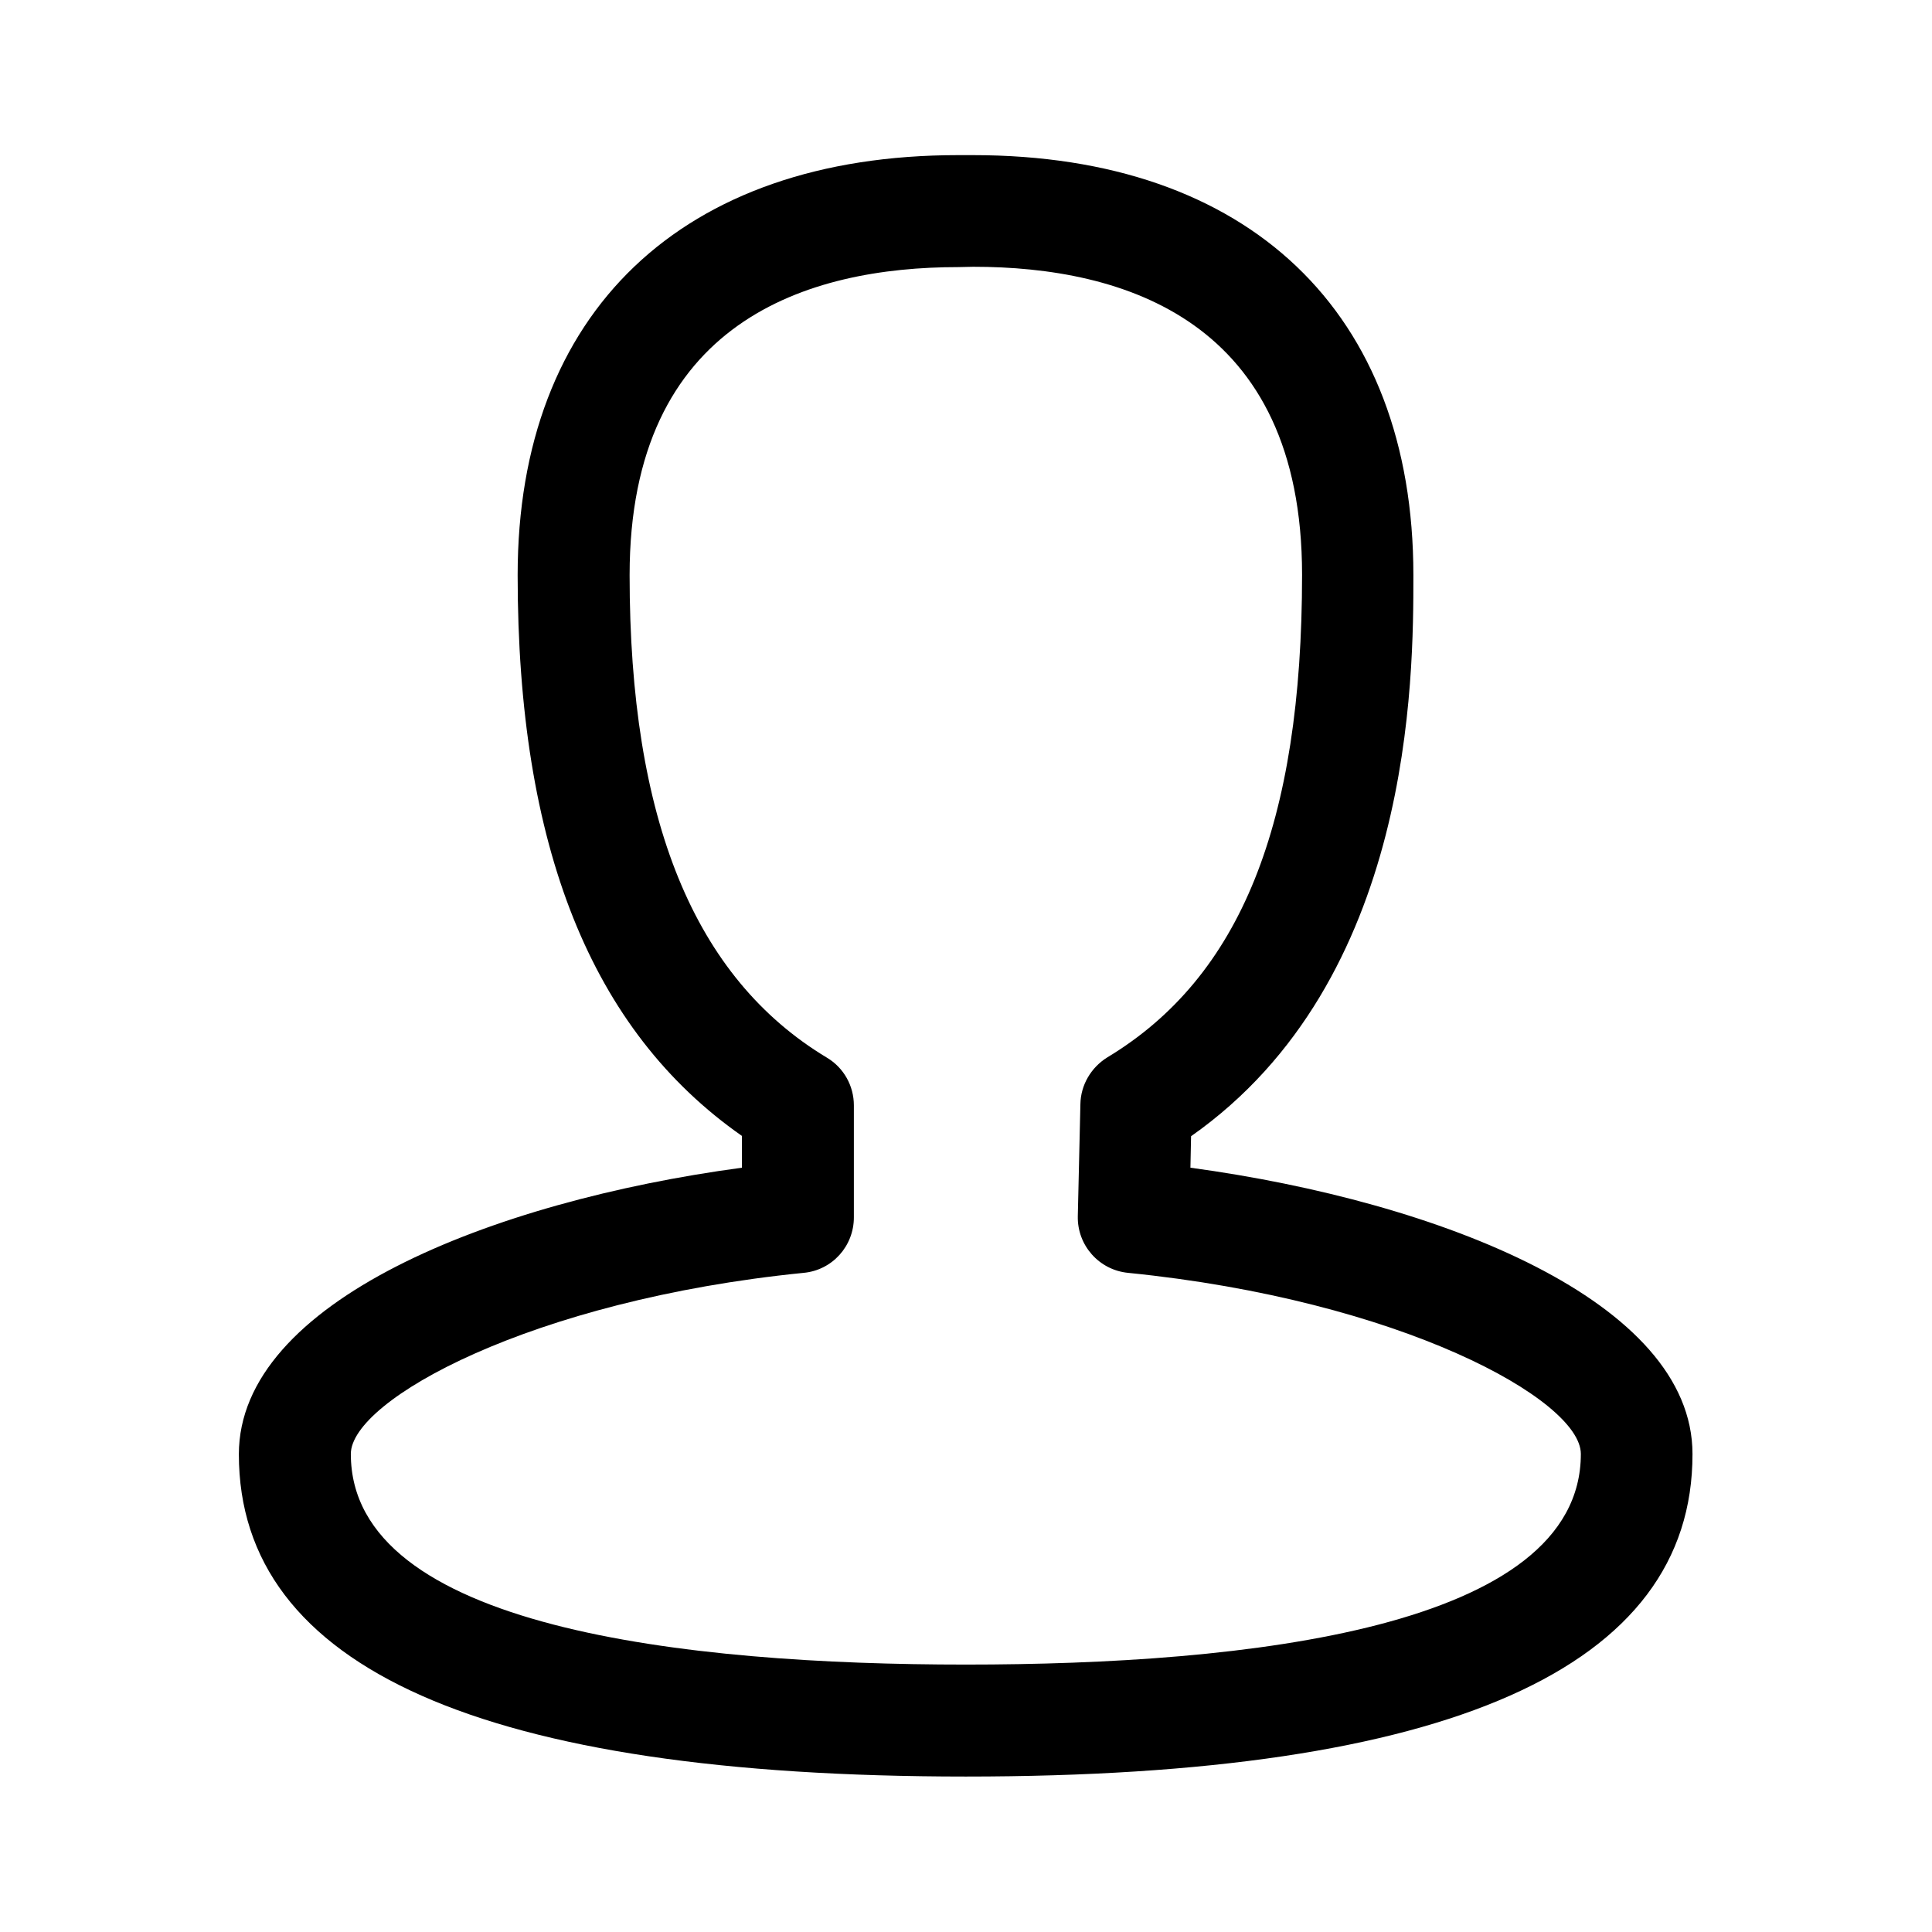
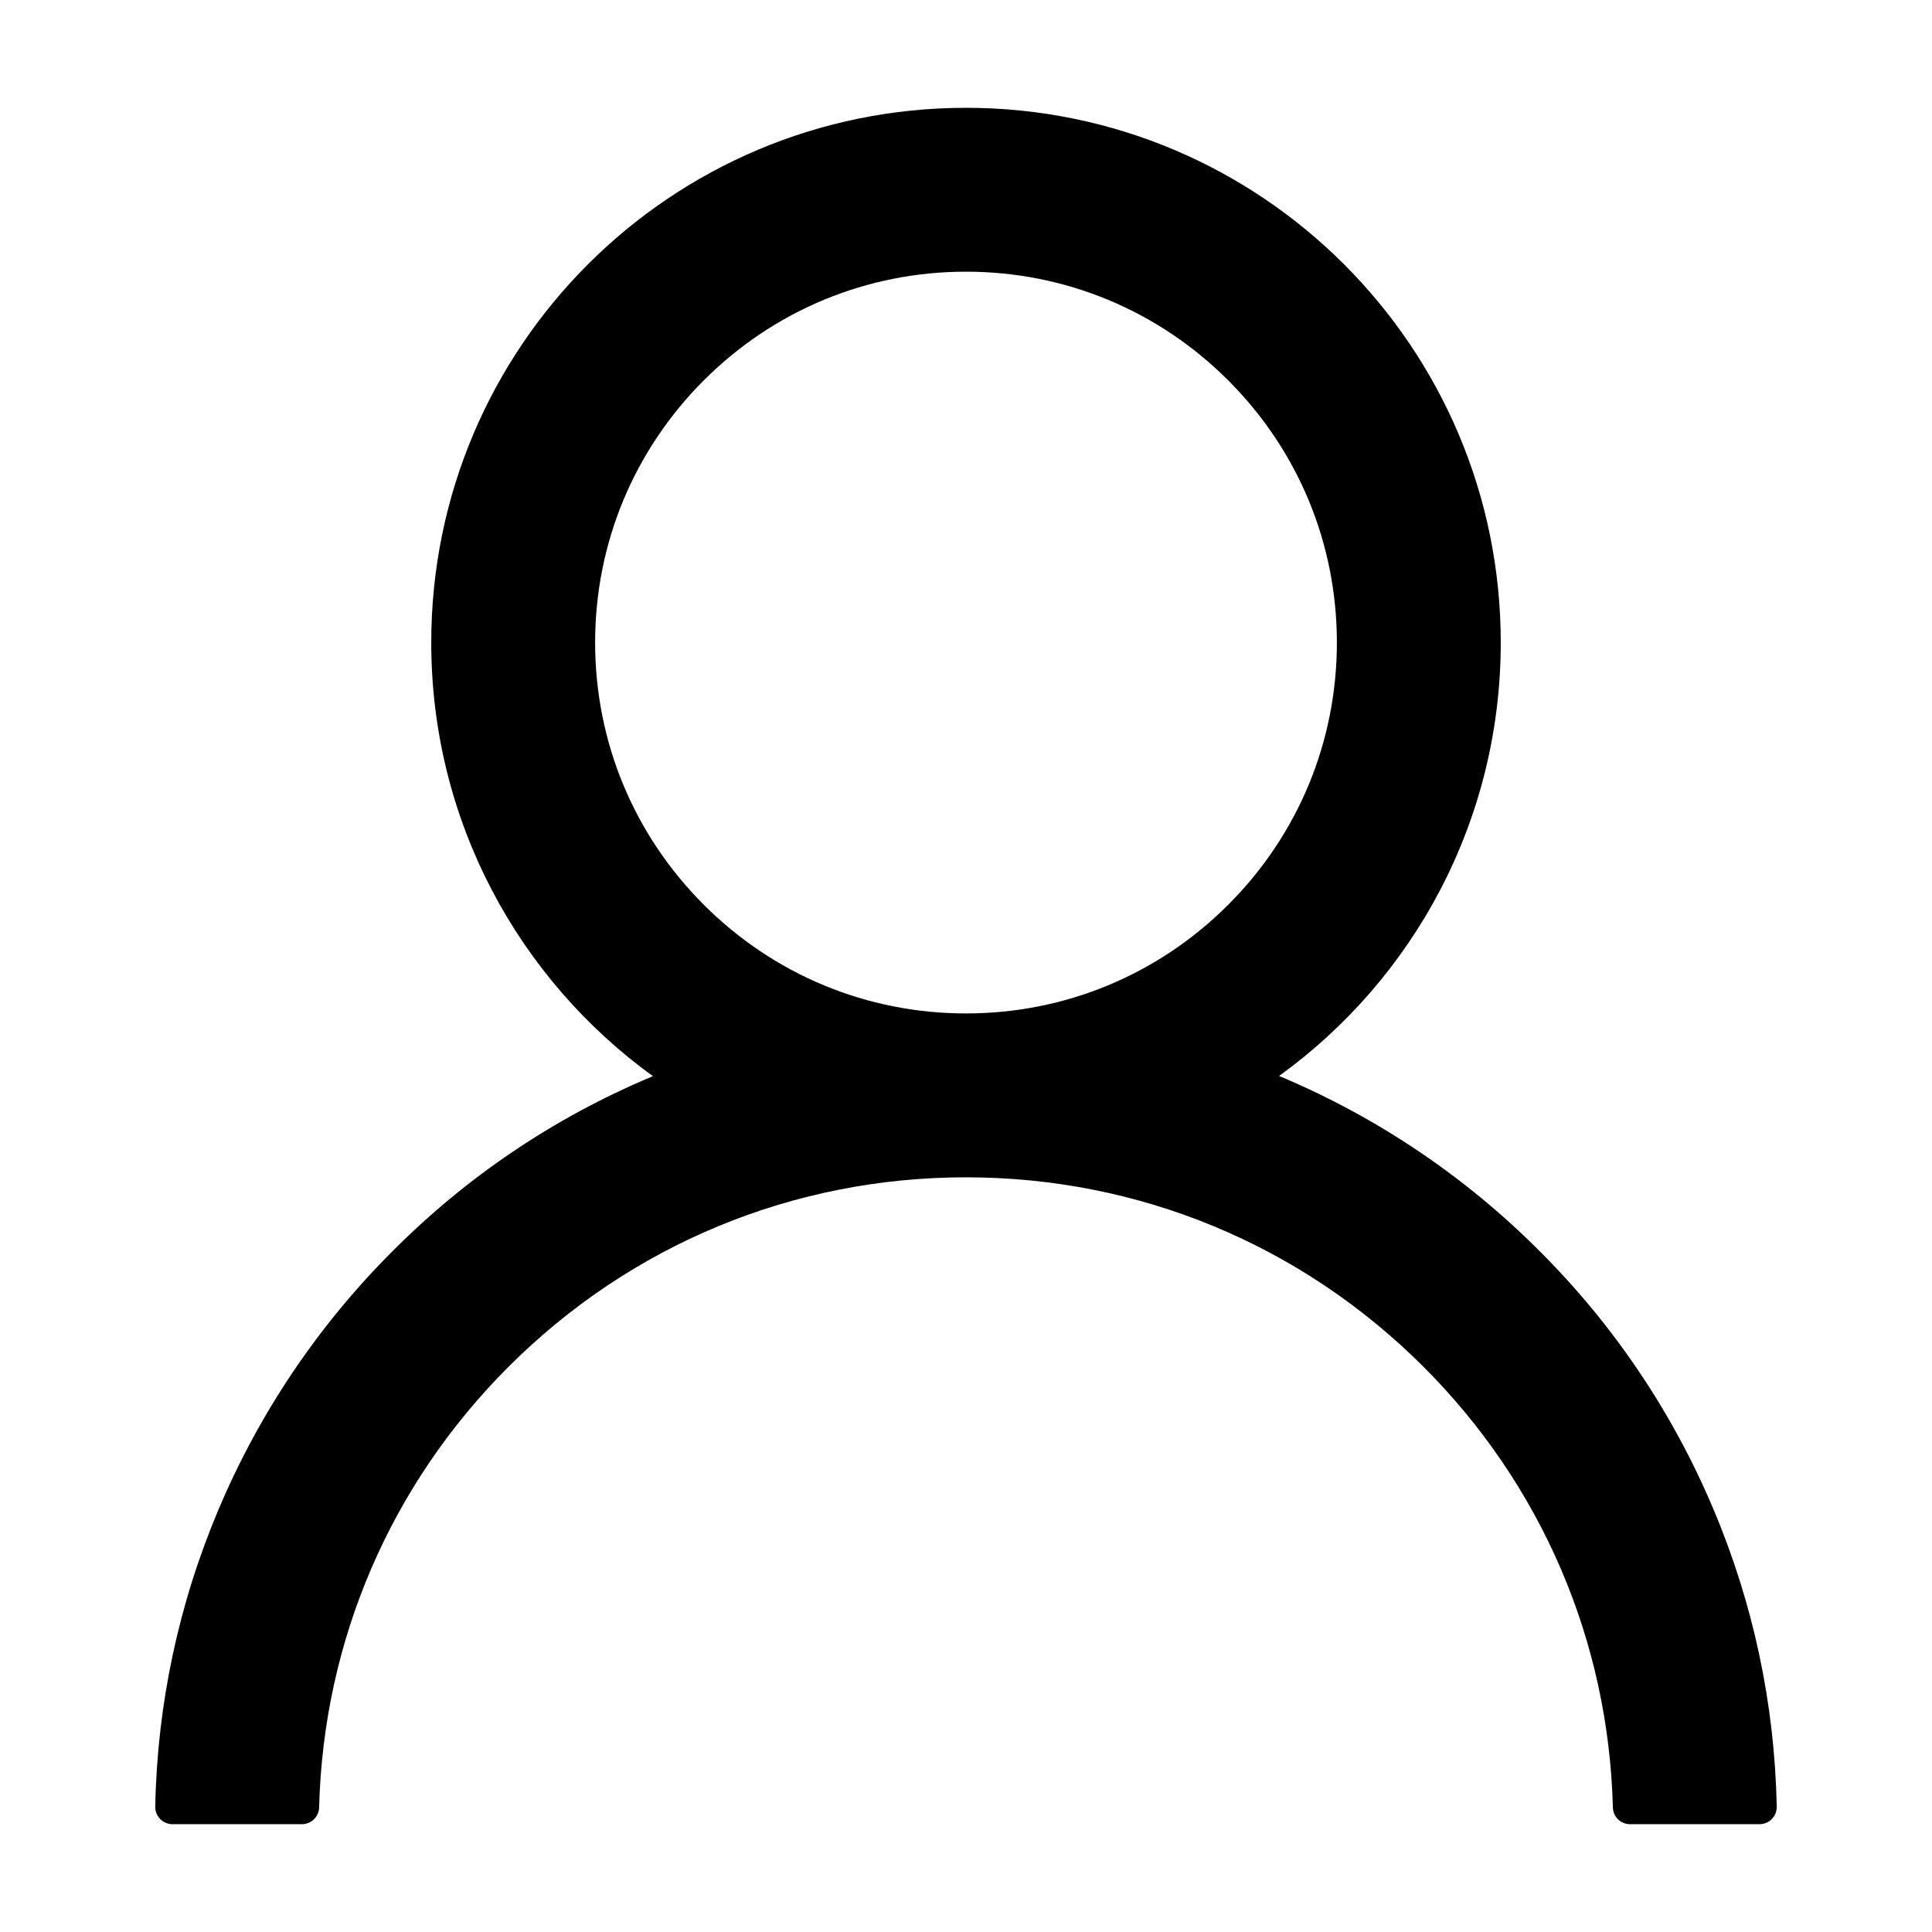
- <svg xmlns="http://www.w3.org/2000/svg" class="icon" viewBox="0 0 1024 1024" width="32" height="32">
-   <defs>
-     <style />
-   </defs>
-   <path d="M511.914 941.605c-255.613 0-385.312-57.452-385.312-170.81 0-80.846 133.655-133.999 266.622-151.888v-16.858c-79.986-55.904-118.861-153.436-118.861-297.24 0-139.331 87.21-222.586 233.423-222.586h7.912c146.212 0 233.423 83.255 233.423 222.586 0 54.184 0 214.674-117.83 297.412l-.343 16.686c132.967 18.061 266.106 71.042 266.106 151.716.172 113.53-129.527 170.982-385.14 170.982zm-3.956-800.037c-79.47 0-174.25 28.382-174.25 163.241 0 129.699 34.23 213.47 104.584 255.785 8.945 5.332 14.277 14.965 14.277 25.286v59.345c0 15.31-11.525 28.038-26.662 29.414-144.32 14.45-239.96 67.43-239.96 95.984 0 92.2 177.347 111.637 325.967 111.637 148.792 0 325.967-19.265 325.967-111.637 0-28.726-95.64-81.534-239.96-95.984a29.517 29.517 0 01-26.662-30.102l1.376-59.345c.172-10.149 5.676-19.438 14.277-24.77 70.526-42.488 103.209-123.678 103.209-255.785 0-135.031-94.78-163.241-174.25-163.241l-7.913.172z" />
+ <svg viewBox="64 64 896 896" focusable="false" data-icon="user" fill="currentColor" aria-hidden="true">
+   <path d="M858.5 763.6a374 374 0 00-80.6-119.5 375.63 375.63 0 00-119.5-80.6c-.4-.2-.8-.3-1.2-.5C719.5 518 760 444.7 760 362c0-137-111-248-248-248S264 225 264 362c0 82.7 40.5 156 102.8 201.1-.4.2-.8.3-1.2.5-44.8 18.9-85 46-119.5 80.6a375.63 375.63 0 00-80.6 119.5A371.7 371.7 0 00136 901.8a8 8 0 008 8.2h60c4.4 0 7.9-3.5 8-7.8 2-77.2 33-149.5 87.8-204.3 56.7-56.7 132-87.9 212.2-87.9s155.5 31.2 212.2 87.9C779 752.7 810 825 812 902.2c.1 4.4 3.6 7.8 8 7.8h60a8 8 0 008-8.2c-1-47.8-10.9-94.3-29.5-138.2zM512 534c-45.9 0-89.1-17.9-121.6-50.4S340 407.9 340 362c0-45.9 17.9-89.1 50.4-121.6S466.1 190 512 190s89.1 17.9 121.6 50.4S684 316.1 684 362c0 45.9-17.9 89.1-50.4 121.6S557.9 534 512 534z" />
</svg>
